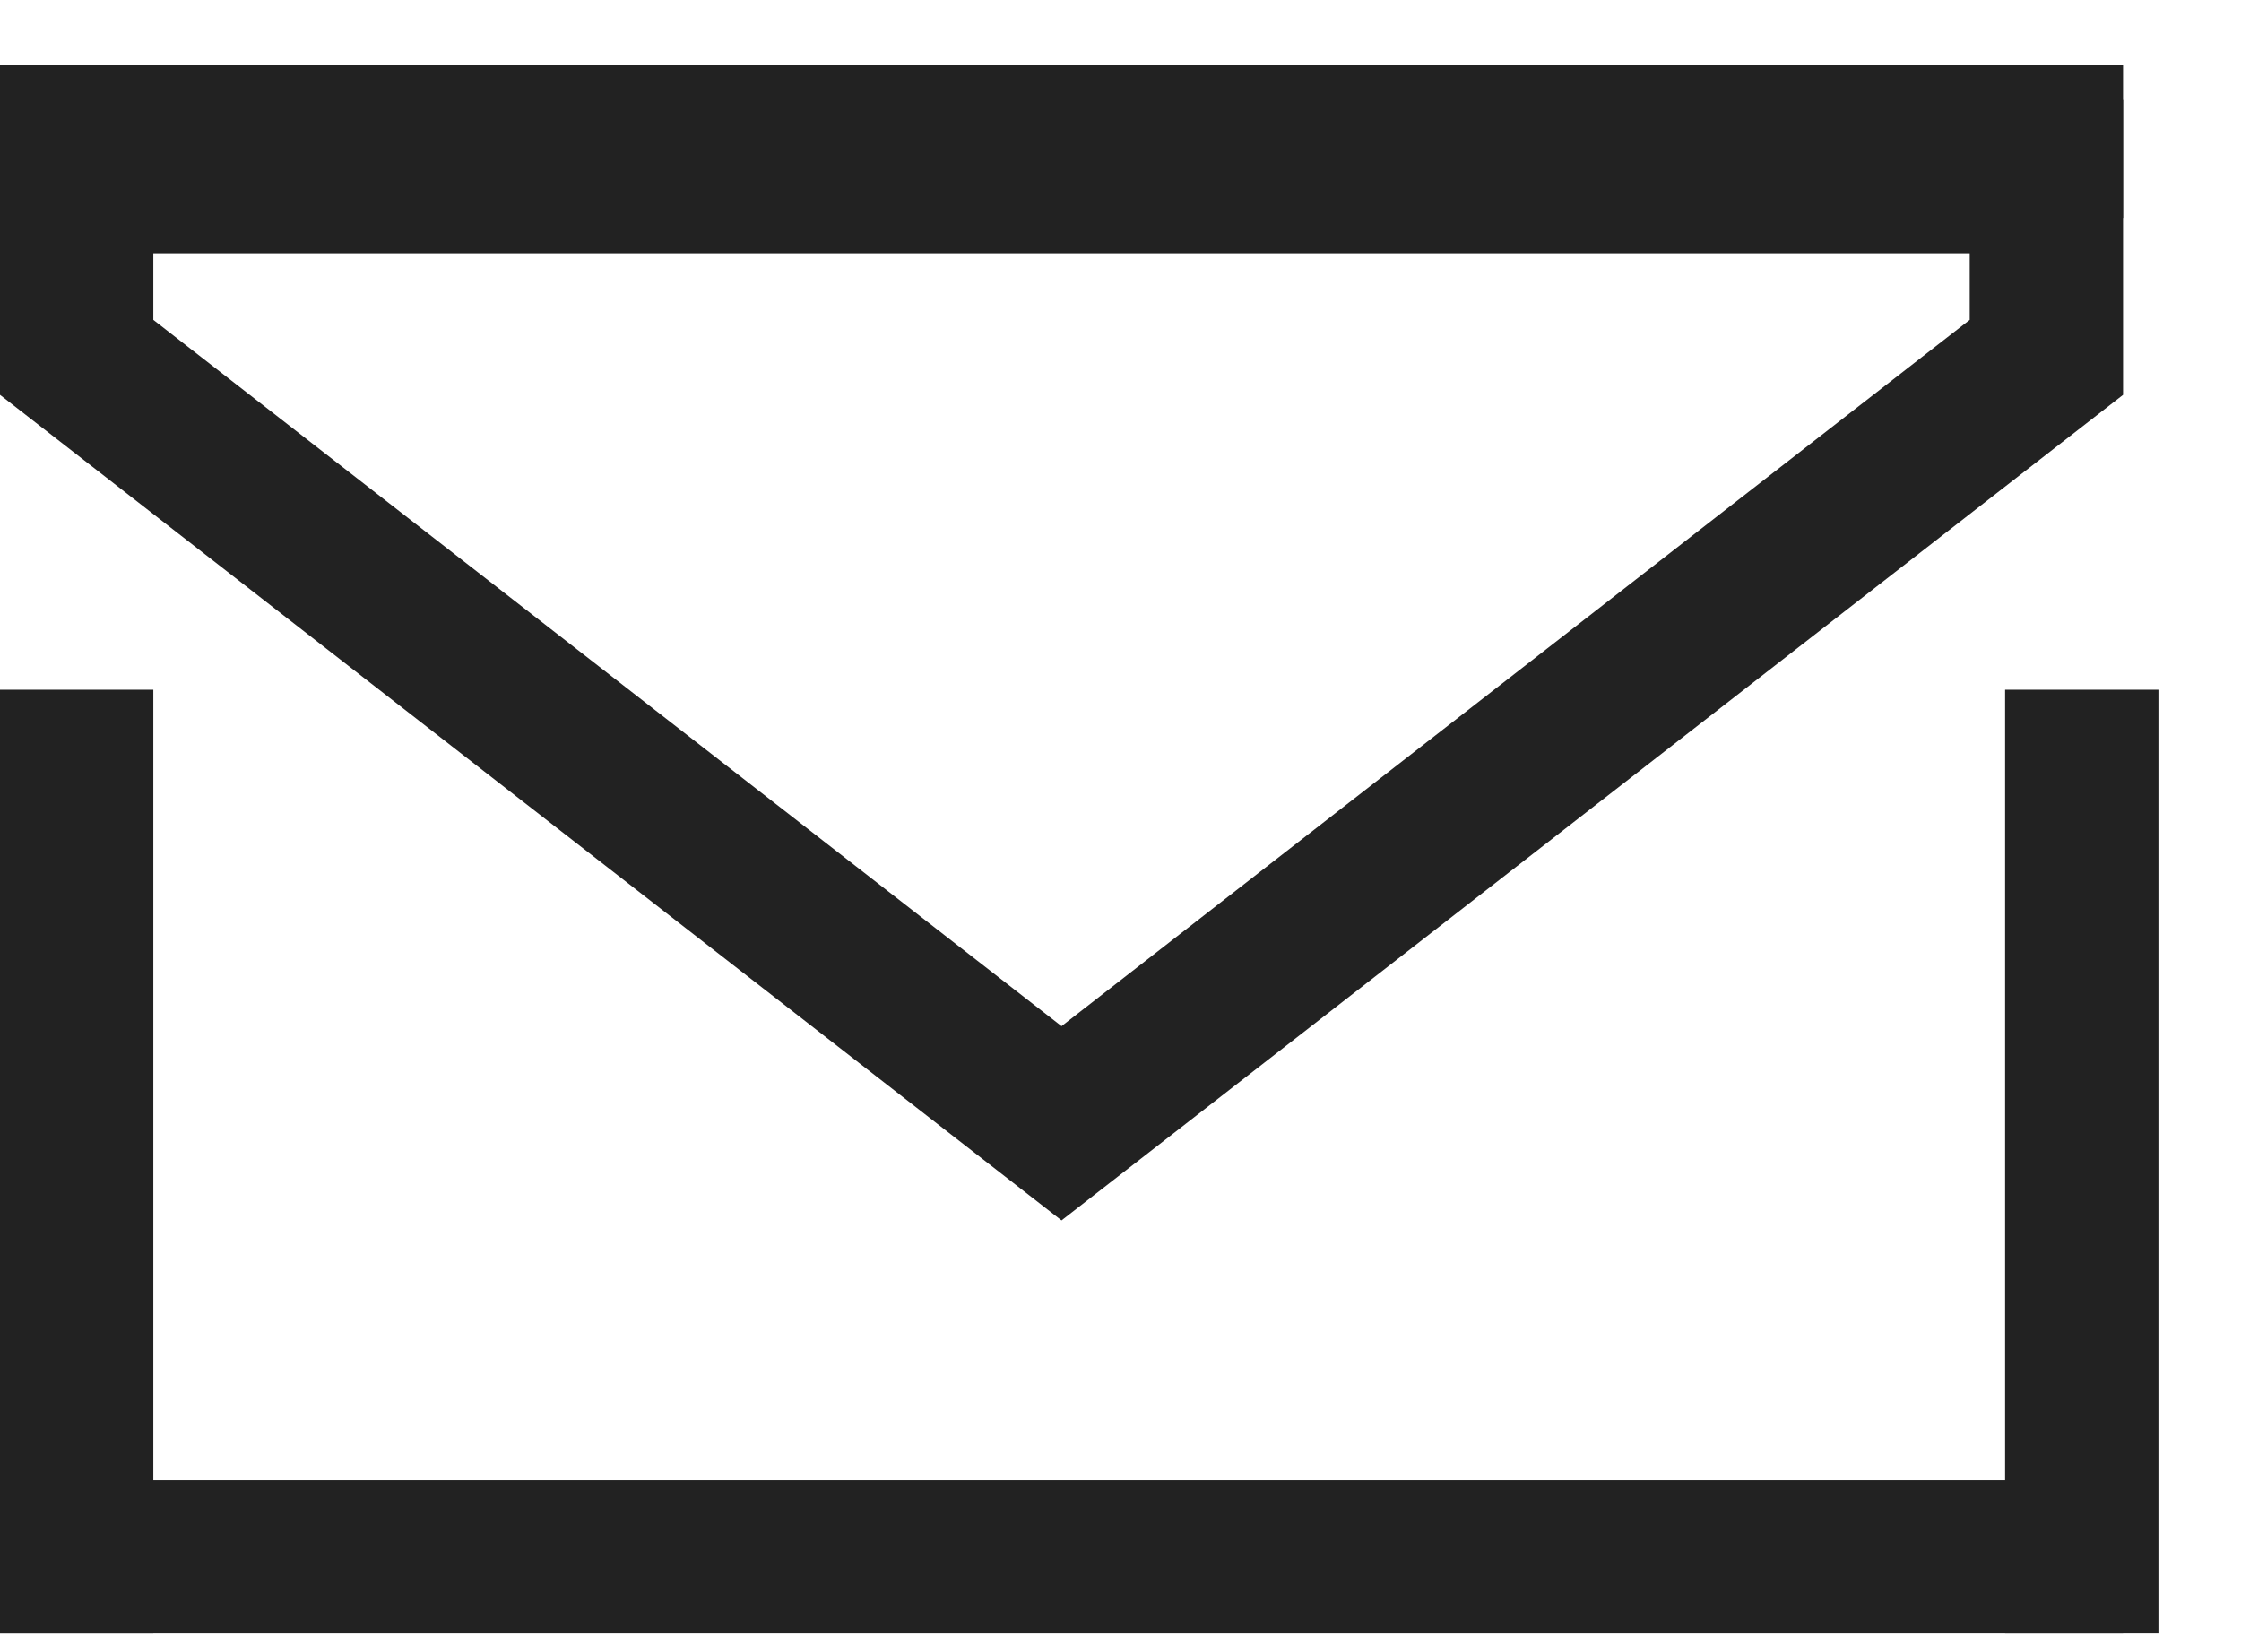
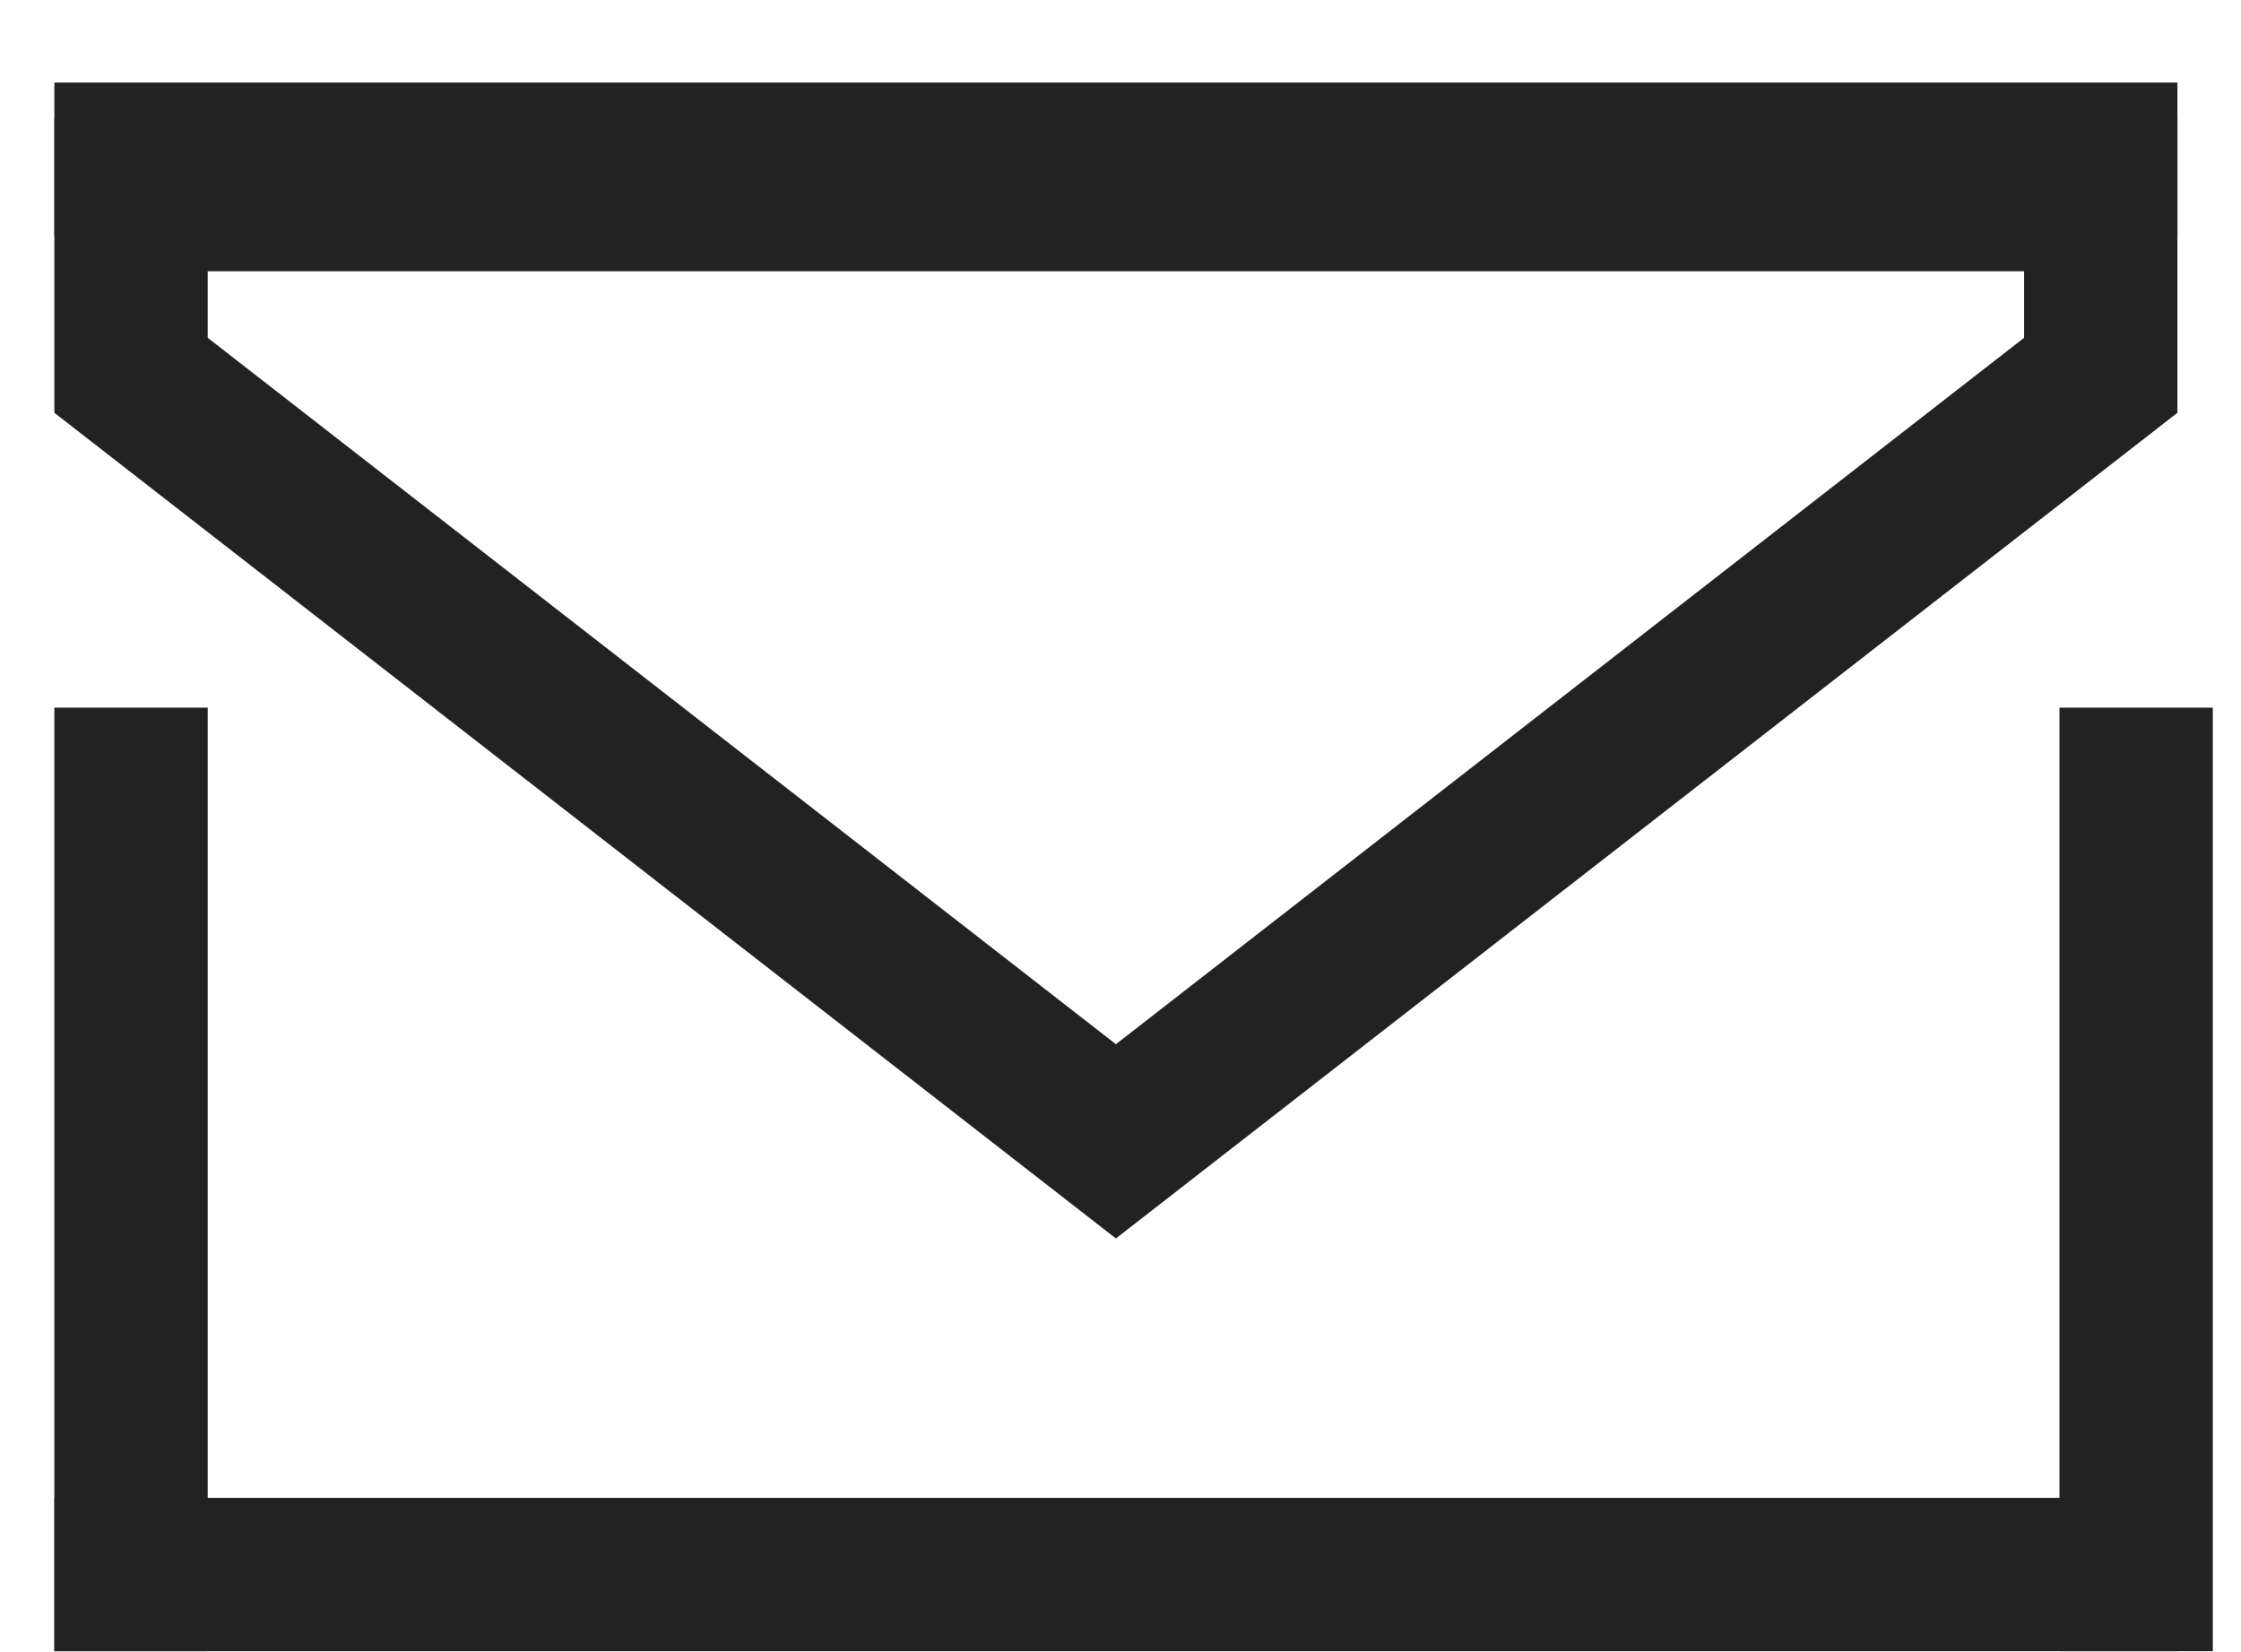
<svg xmlns="http://www.w3.org/2000/svg" width="19" height="14" viewBox="0 0 19 14" fill="none">
-   <line x1="0.65" y1="5.848" x2="0.65" y2="13.848" stroke="#222222" stroke-width="1.3" />
-   <line x1="17.65" y1="5.848" x2="17.65" y2="13.848" stroke="#222222" stroke-width="1.3" />
-   <line y1="13.198" x2="18" y2="13.198" stroke="#222222" stroke-width="1.3" />
-   <line y1="1.198" x2="18" y2="1.198" stroke="#222222" stroke-width="1.3" />
-   <path d="M17.35 3.03L9 9.524L0.65 3.03V1.498H3.5L9 1.498H14H17.35V3.03Z" stroke="#222222" stroke-width="1.3" />
+   <line x1="1.111" y1="6" x2="1.111" y2="14" stroke="#222222" stroke-width="1.3" />
+   <line x1="18.111" y1="6" x2="18.111" y2="14" stroke="#222222" stroke-width="1.3" />
+   <line x1="0.461" y1="13.35" x2="18.461" y2="13.35" stroke="#222222" stroke-width="1.3" />
+   <line x1="0.461" y1="1.35" x2="18.461" y2="1.35" stroke="#222222" stroke-width="1.3" />
+   <path d="M17.811 3.182L9.461 9.677L1.111 3.182V1.65H3.961L9.461 1.65H14.461H17.811V3.182Z" stroke="#222222" stroke-width="1.3" />
</svg>
